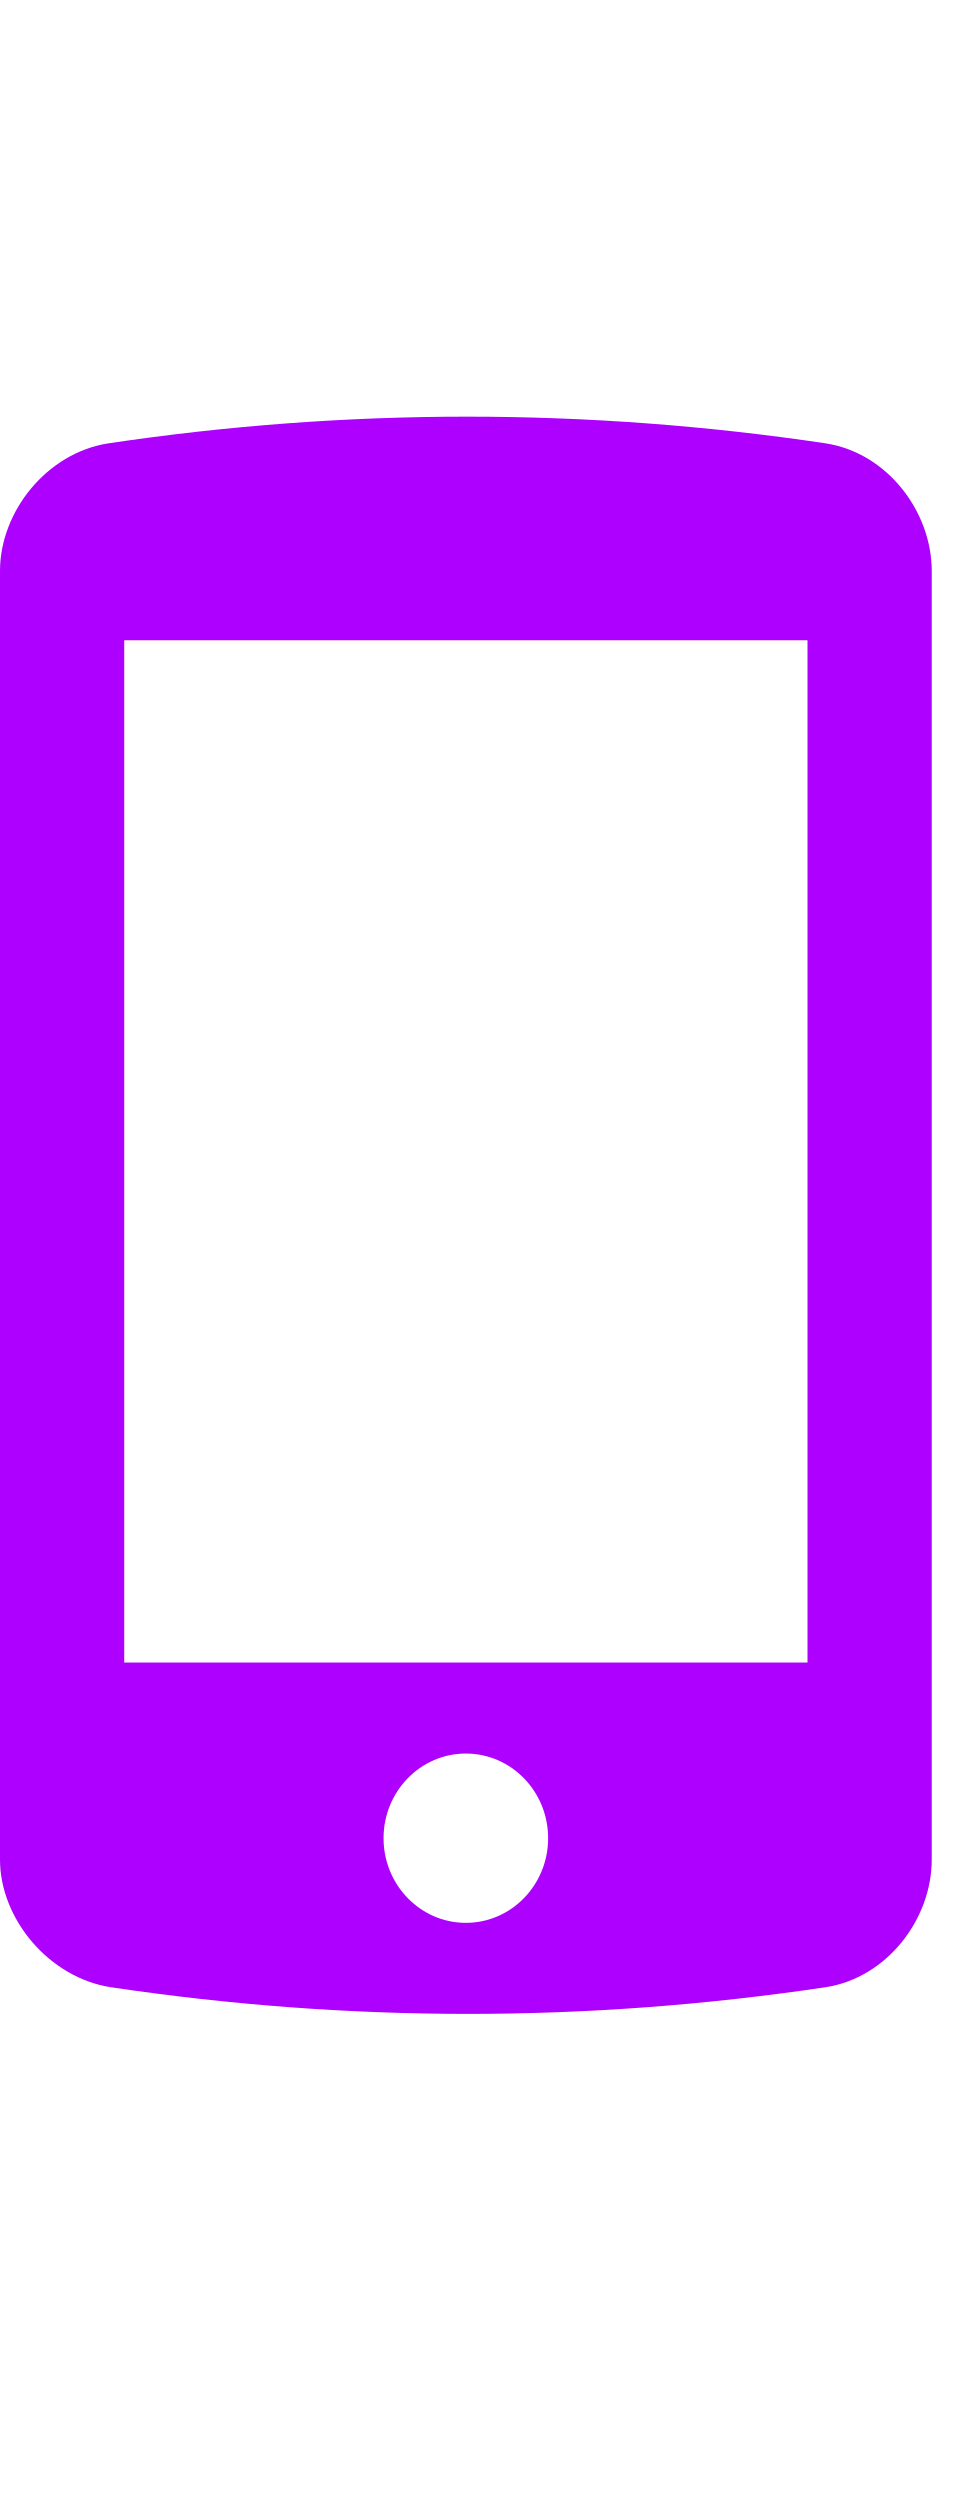
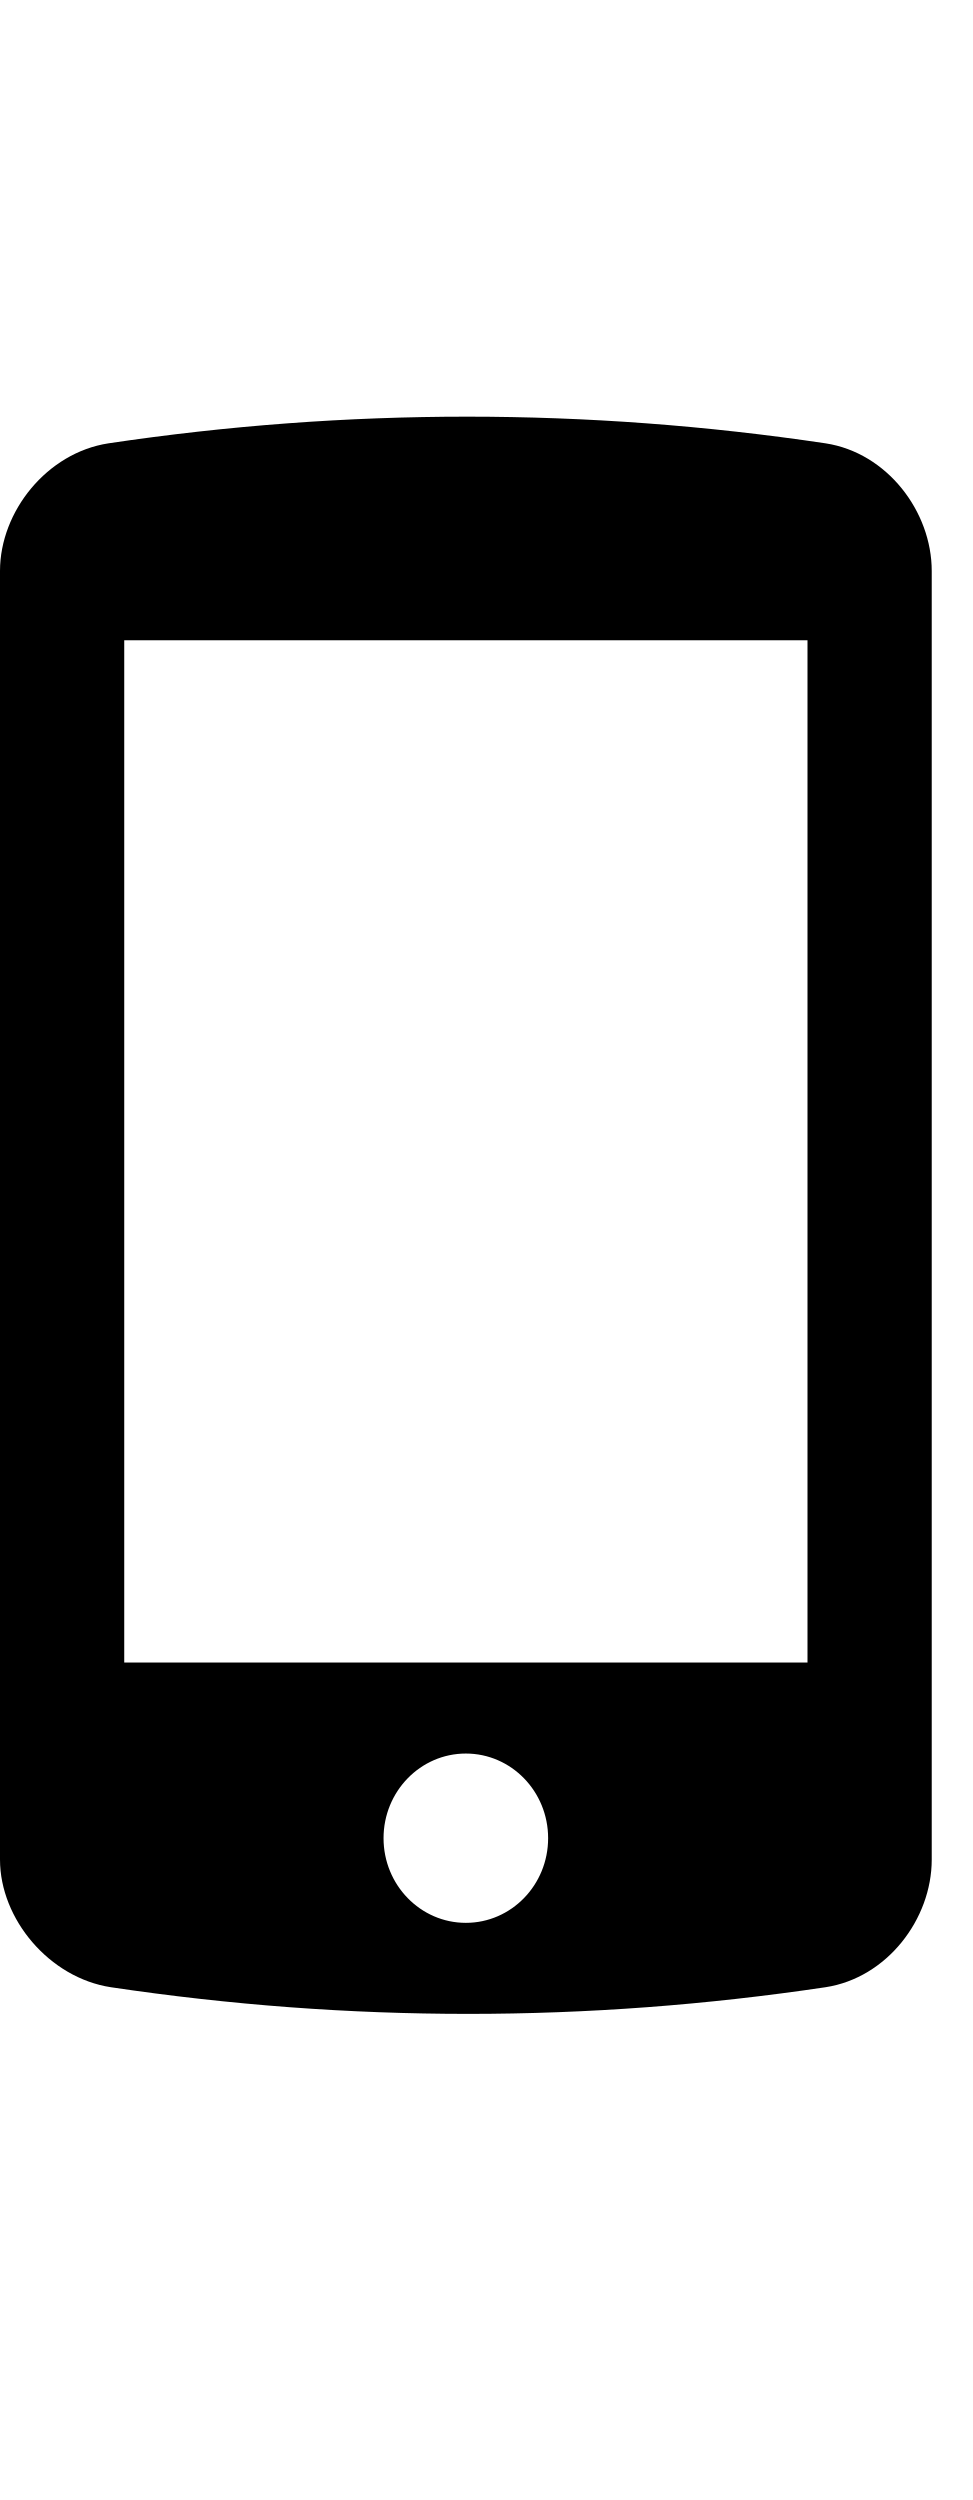
- <svg xmlns="http://www.w3.org/2000/svg" focusable="false" viewBox="0 0 14 36" fill="none">
-   <path d="M11.888 6.384C8.453 5.872 4.997 5.872 1.562 6.384C0.678 6.519 0 7.364 0 8.222C0 14.407 0 20.593 0 26.778C4.47222e-05 27.636 0.712 28.481 1.596 28.616C5.031 29.128 8.453 29.128 11.888 28.616C12.772 28.481 13.417 27.636 13.417 26.778C13.417 20.593 13.417 14.407 13.417 8.222C13.417 7.364 12.772 6.519 11.888 6.384ZM6.708 27.689C6.054 27.689 5.523 27.143 5.523 26.47C5.523 25.797 6.054 25.251 6.708 25.251C7.363 25.251 7.893 25.797 7.893 26.47C7.893 27.143 7.363 27.689 6.708 27.689ZM11.628 23.94H1.789V9.22H11.628V23.94Z" fill="#AD00FF" />
+ <svg xmlns="http://www.w3.org/2000/svg" focusable="false" viewBox="0 0 14 36" fill="#000">
+   <path d="M11.888 6.384C8.453 5.872 4.997 5.872 1.562 6.384C0.678 6.519 0 7.364 0 8.222C0 14.407 0 20.593 0 26.778C4.47222e-05 27.636 0.712 28.481 1.596 28.616C5.031 29.128 8.453 29.128 11.888 28.616C12.772 28.481 13.417 27.636 13.417 26.778C13.417 20.593 13.417 14.407 13.417 8.222C13.417 7.364 12.772 6.519 11.888 6.384ZM6.708 27.689C6.054 27.689 5.523 27.143 5.523 26.47C5.523 25.797 6.054 25.251 6.708 25.251C7.363 25.251 7.893 25.797 7.893 26.47C7.893 27.143 7.363 27.689 6.708 27.689ZM11.628 23.94H1.789V9.22H11.628V23.94Z" />
</svg>
